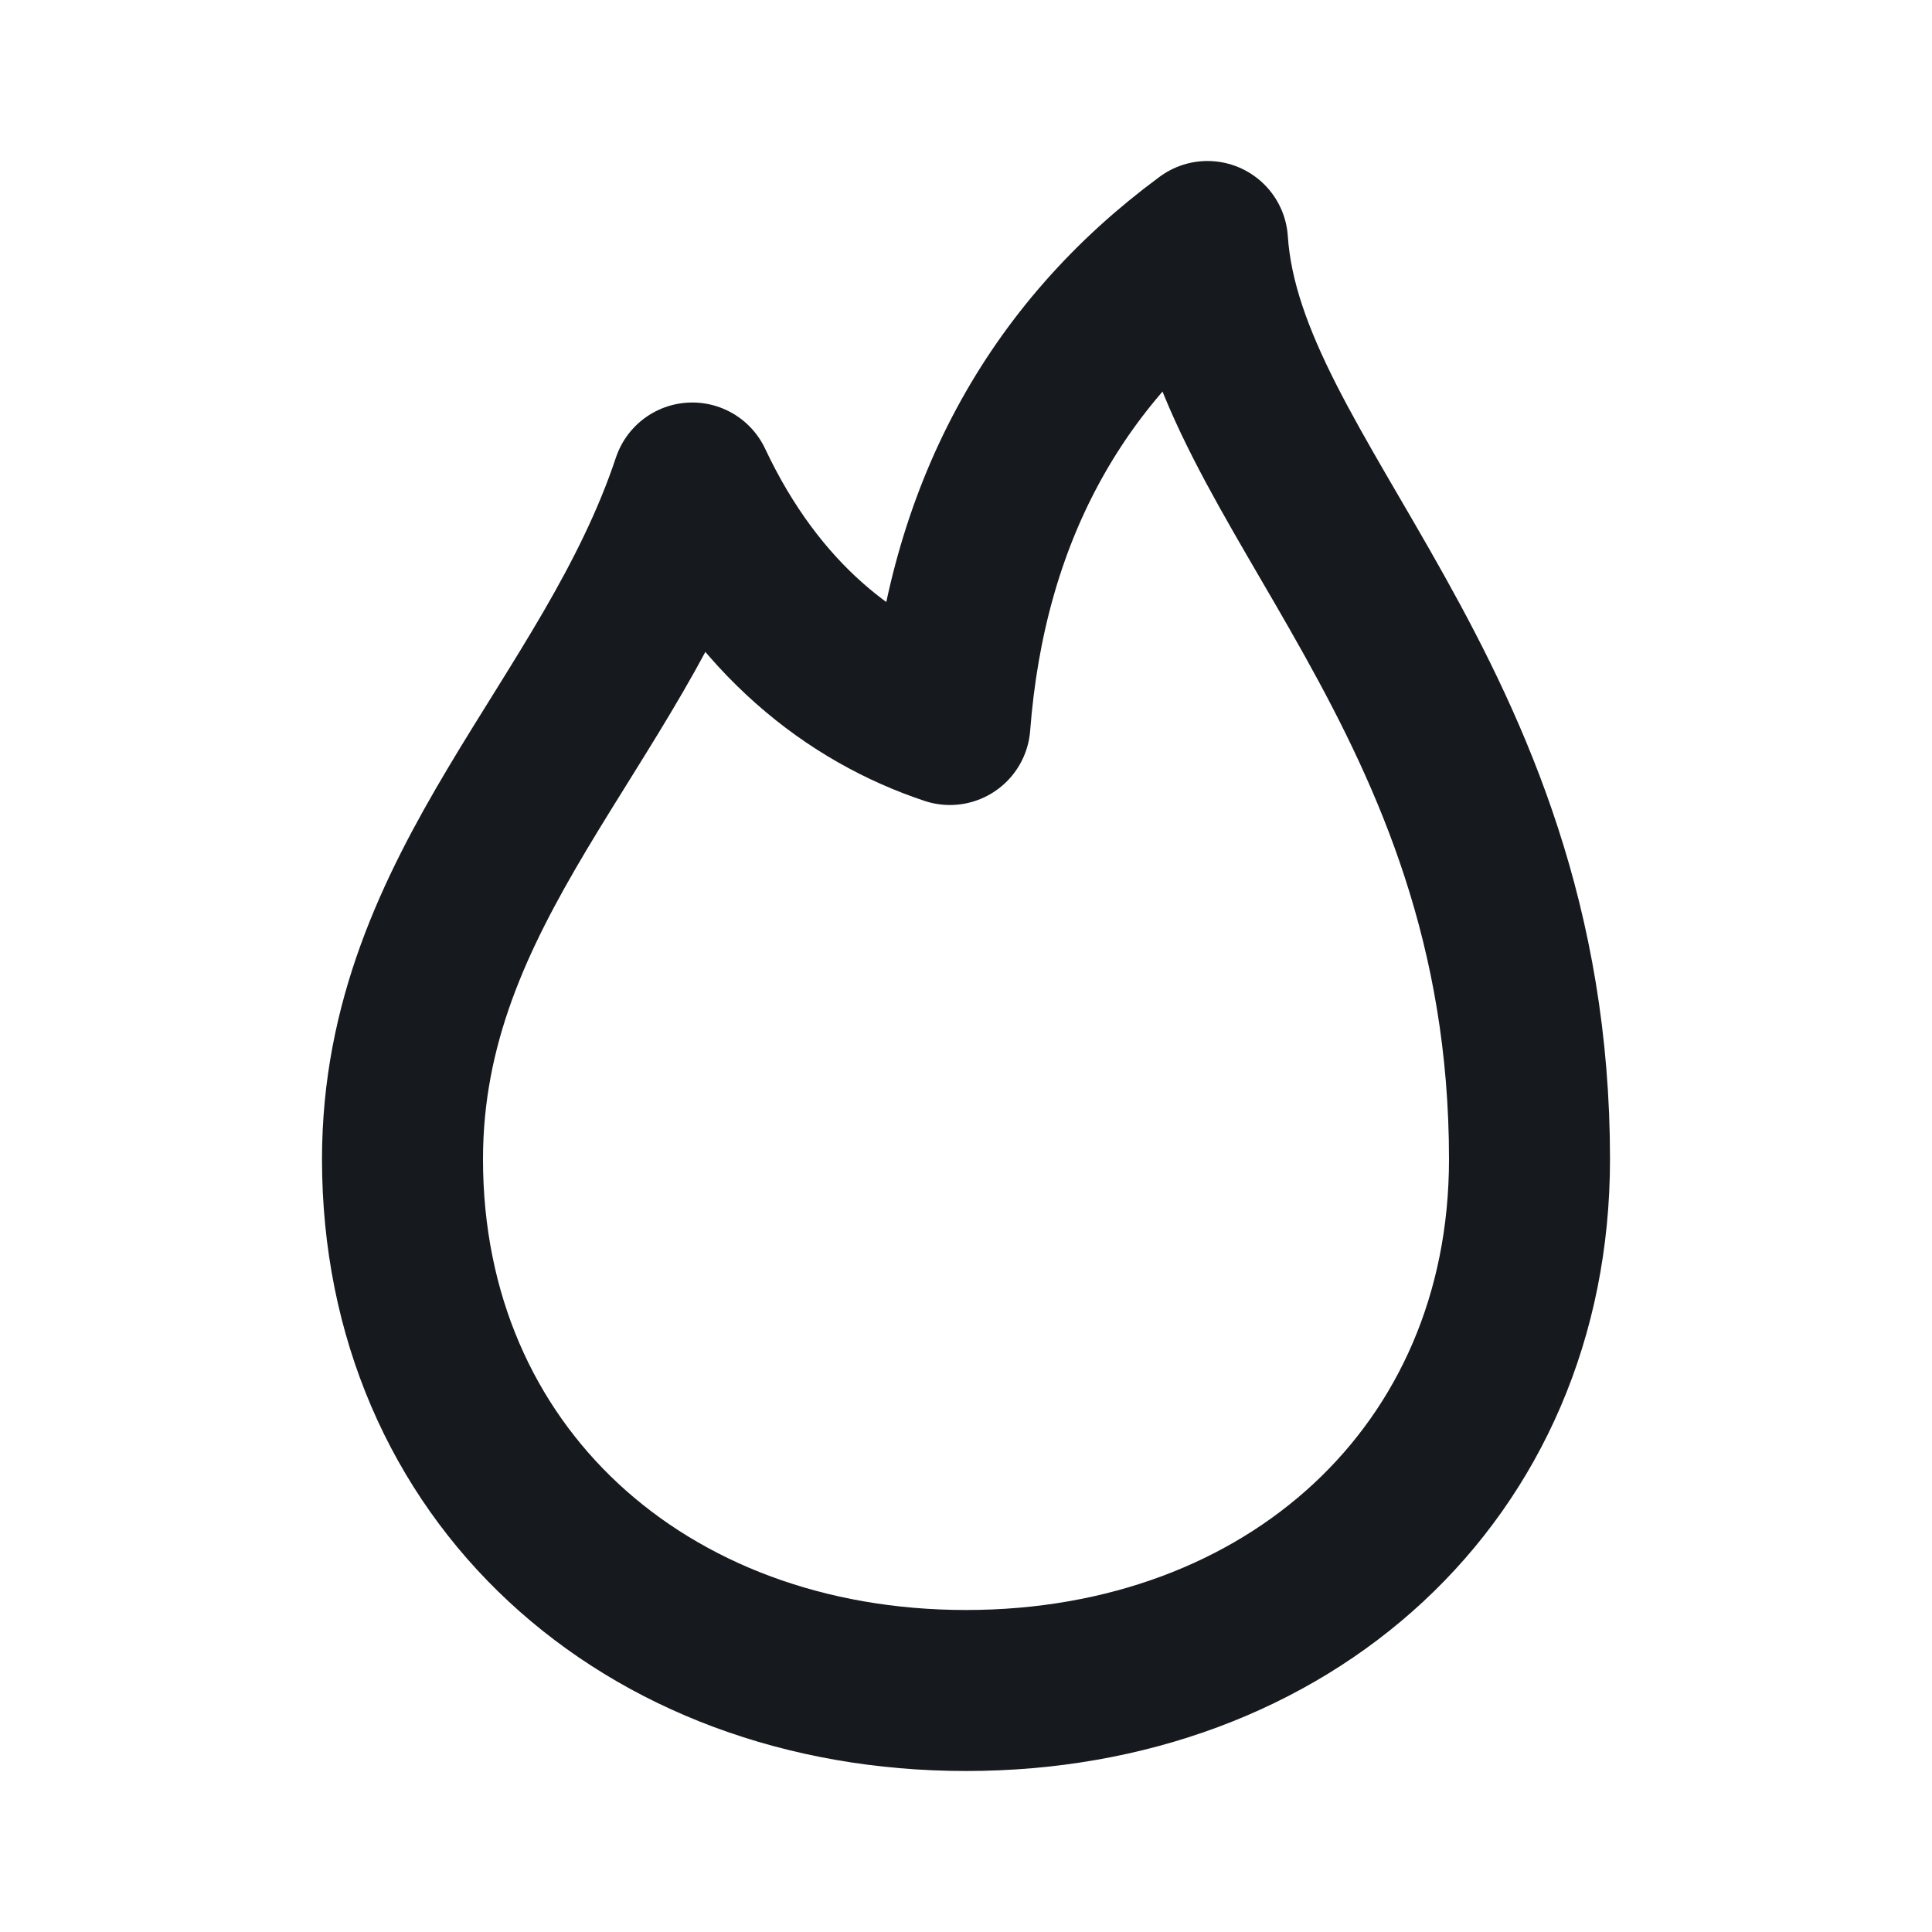
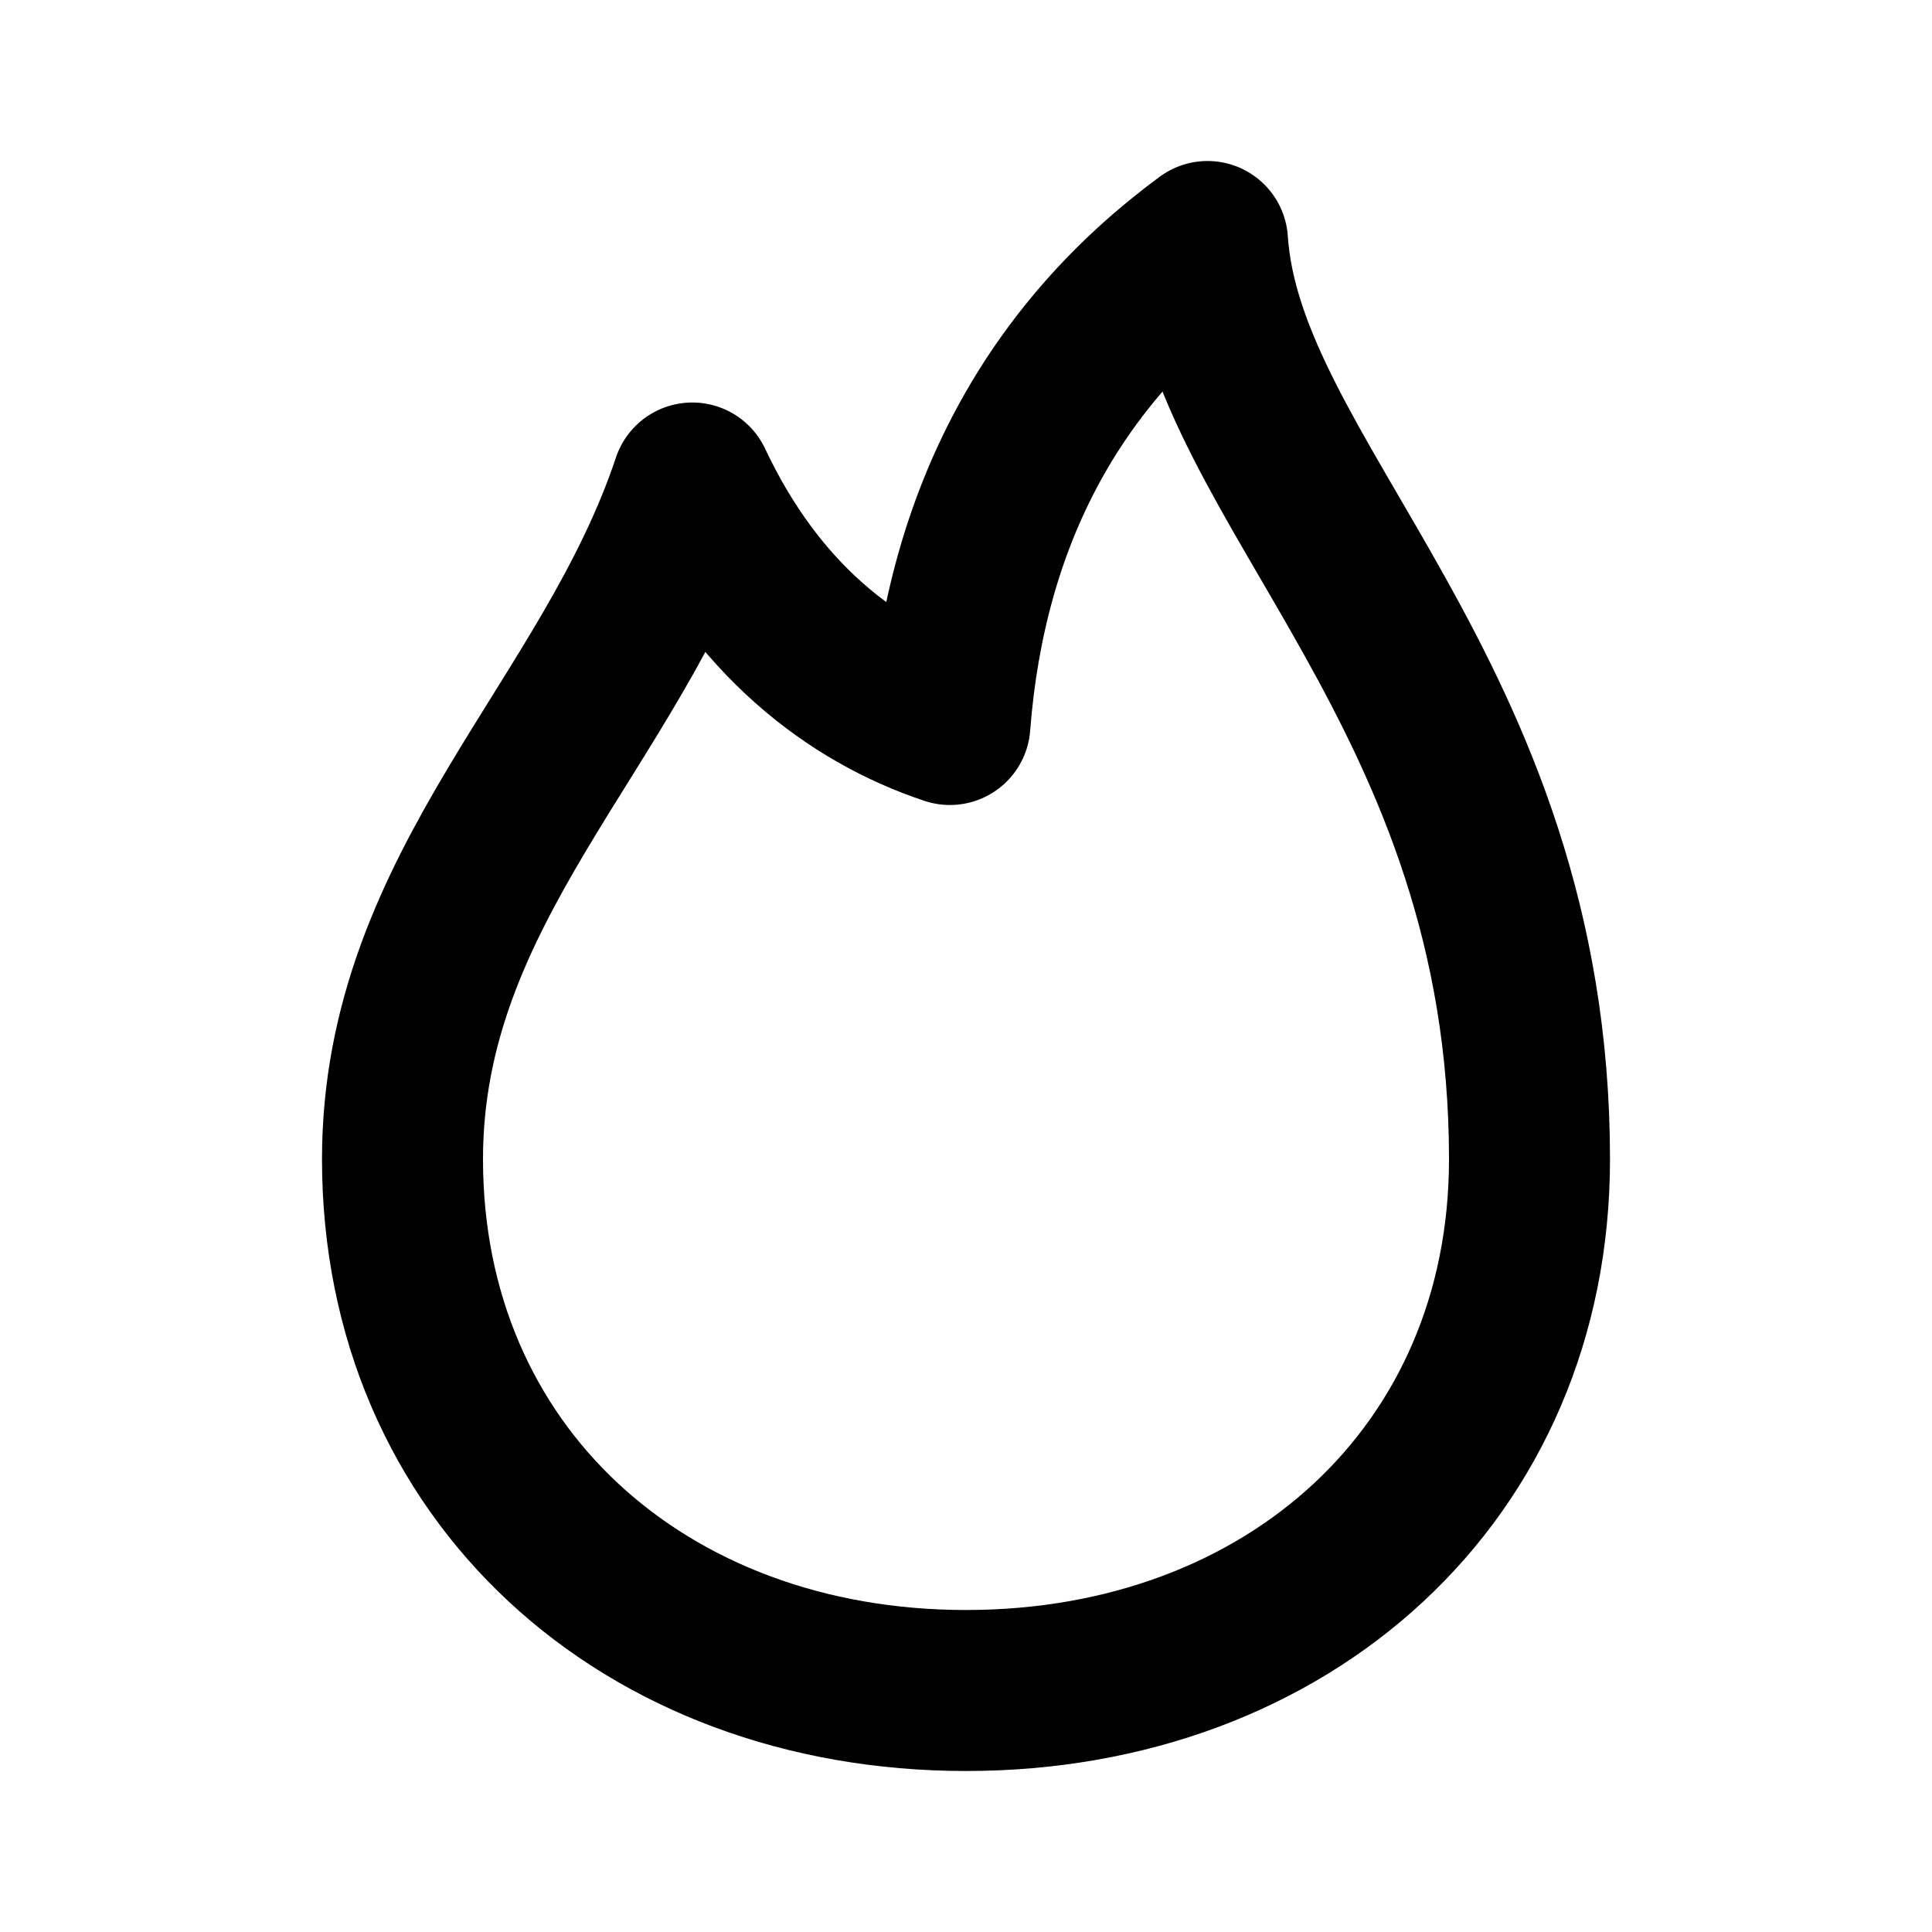
- <svg xmlns="http://www.w3.org/2000/svg" viewBox="0 0 24 24" width="24" height="24" fill="none" stroke="#16191D" stroke-width="2" stroke-linecap="round" stroke-linejoin="round">
+ <svg xmlns="http://www.w3.org/2000/svg" fill="none" stroke="currentColor" stroke-width="2.0" stroke-linecap="round" stroke-linejoin="round" viewBox="0 0 24 24">
  <path d="M12 21c-4 0-7-2.7-7-6.6 0-3.4 2.6-5.4 3.6-8.4.8 1.7 2 2.6 3.2 3 .2-2.6 1.3-4.6 3.2-6 .2 3 4 5.6 4 11.4 0 3.9-3 6.6-7 6.6Z" />
</svg>
